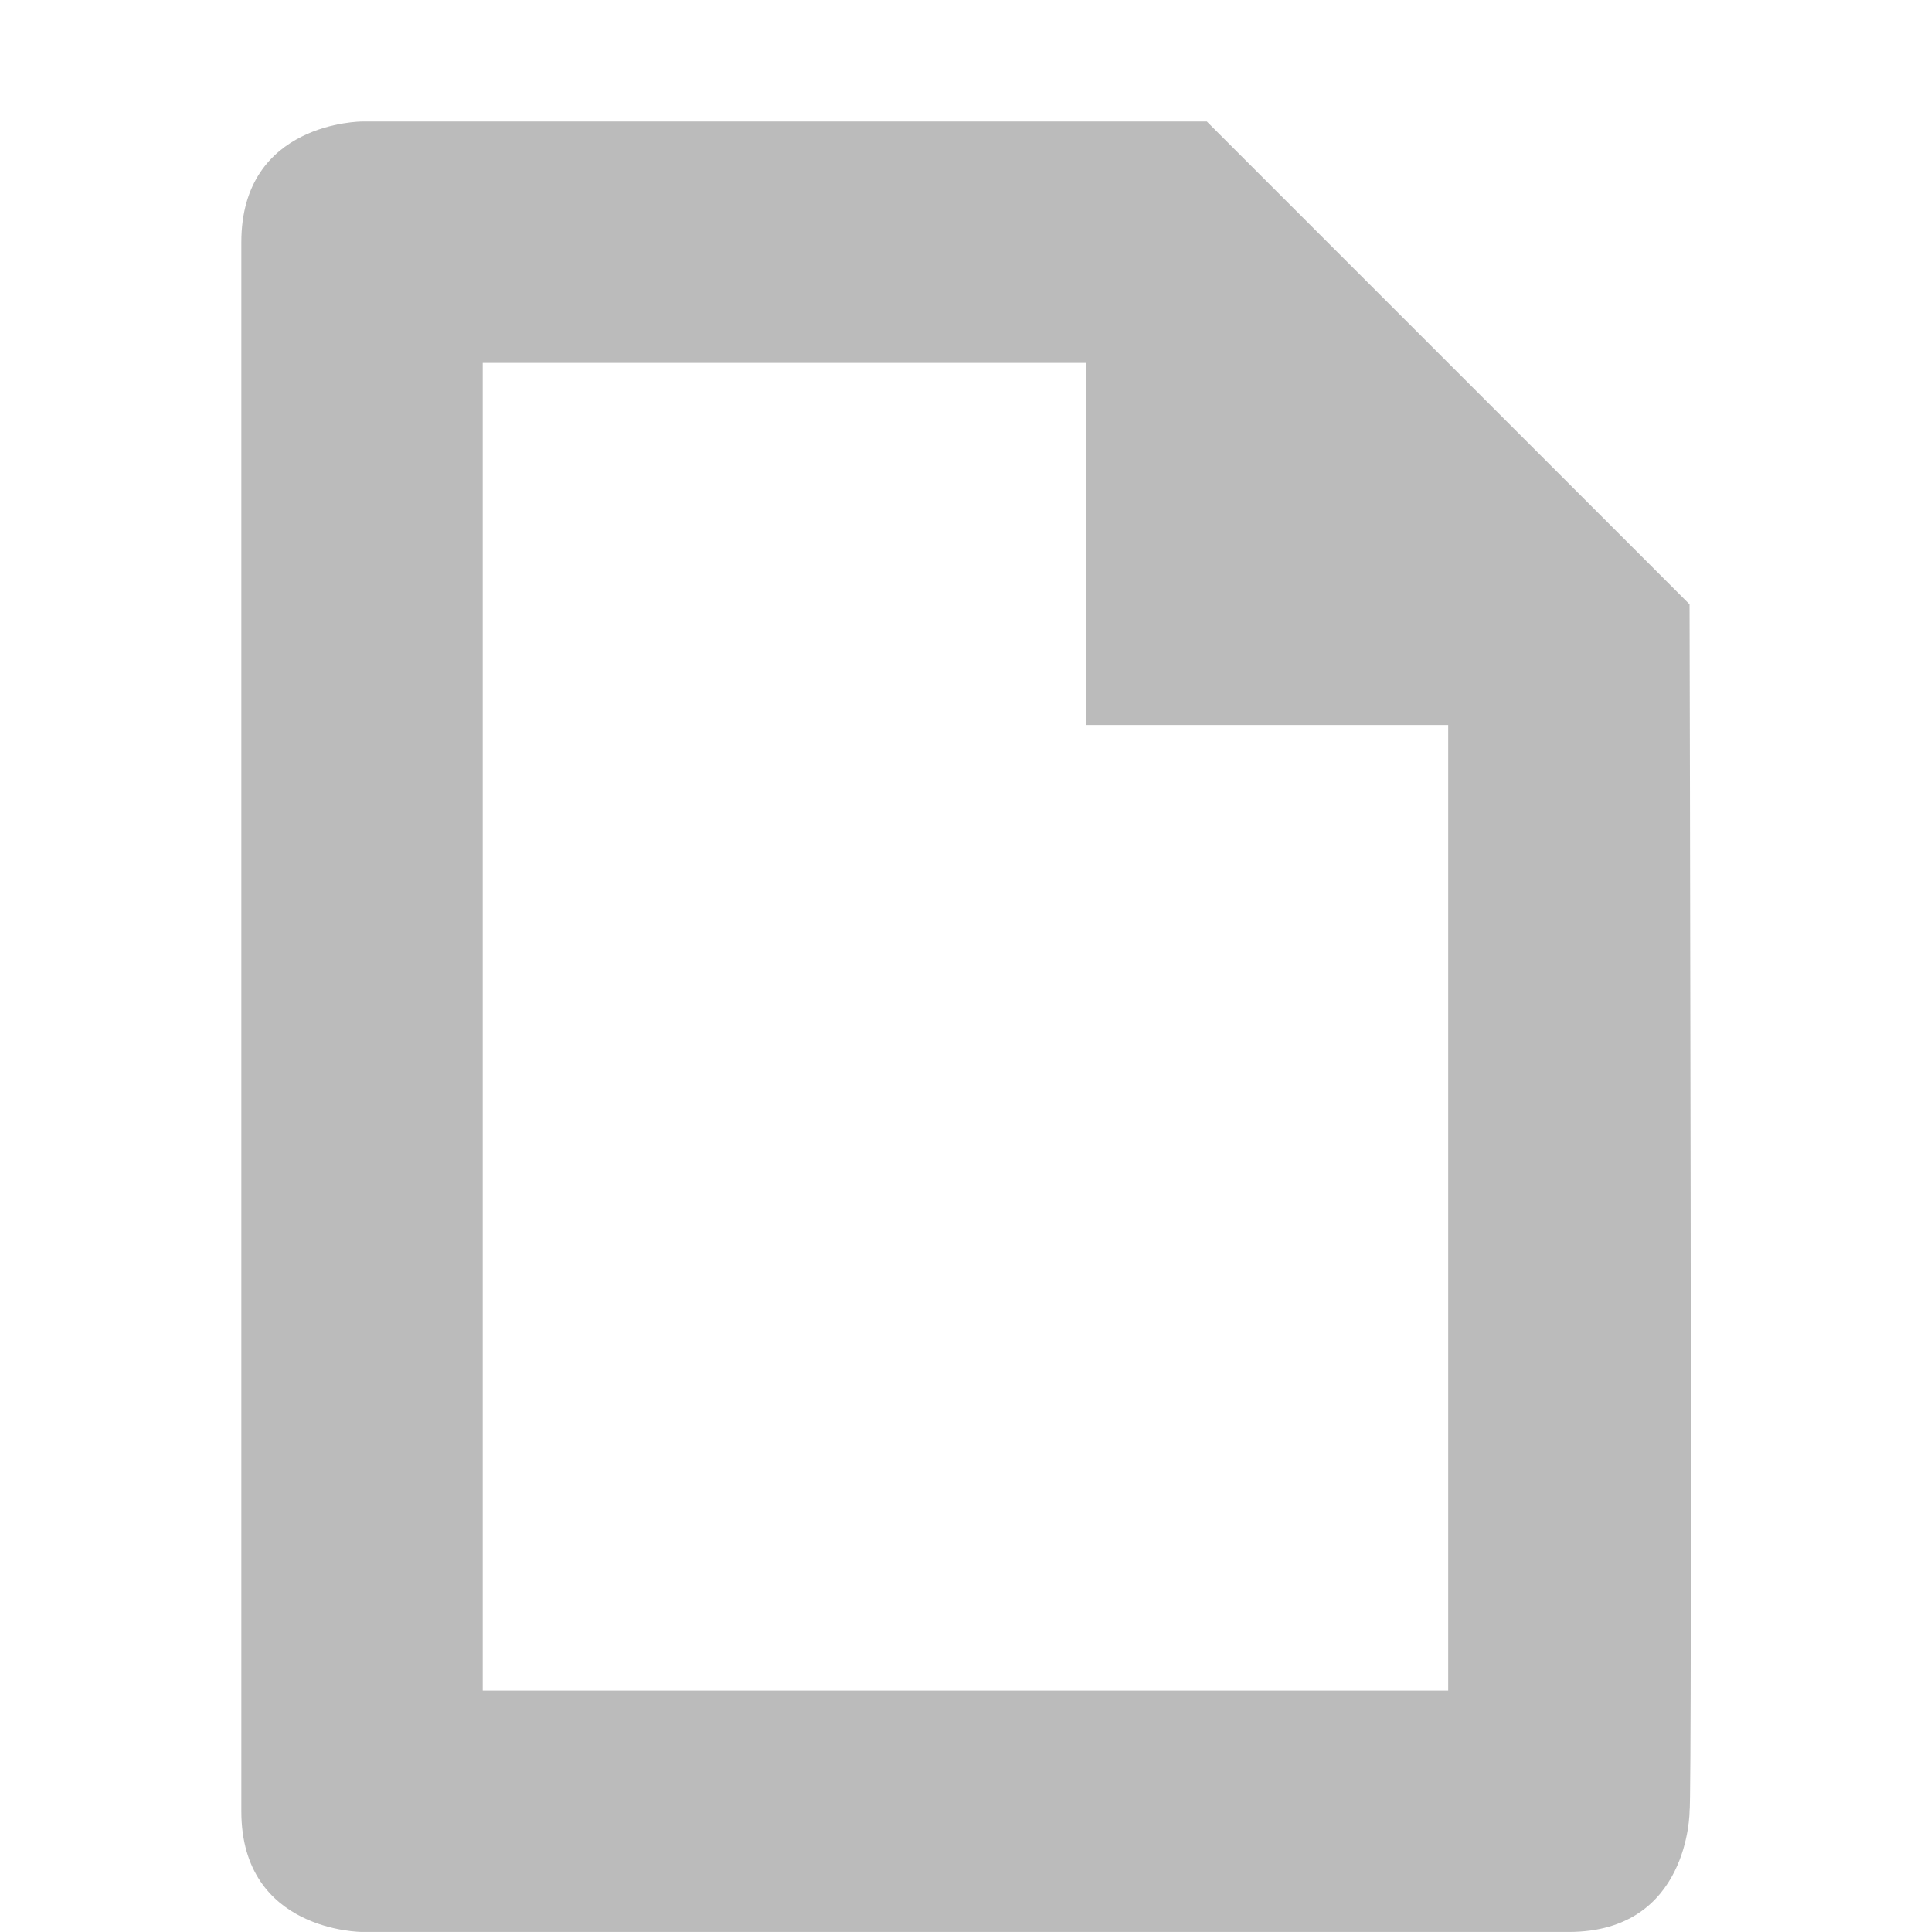
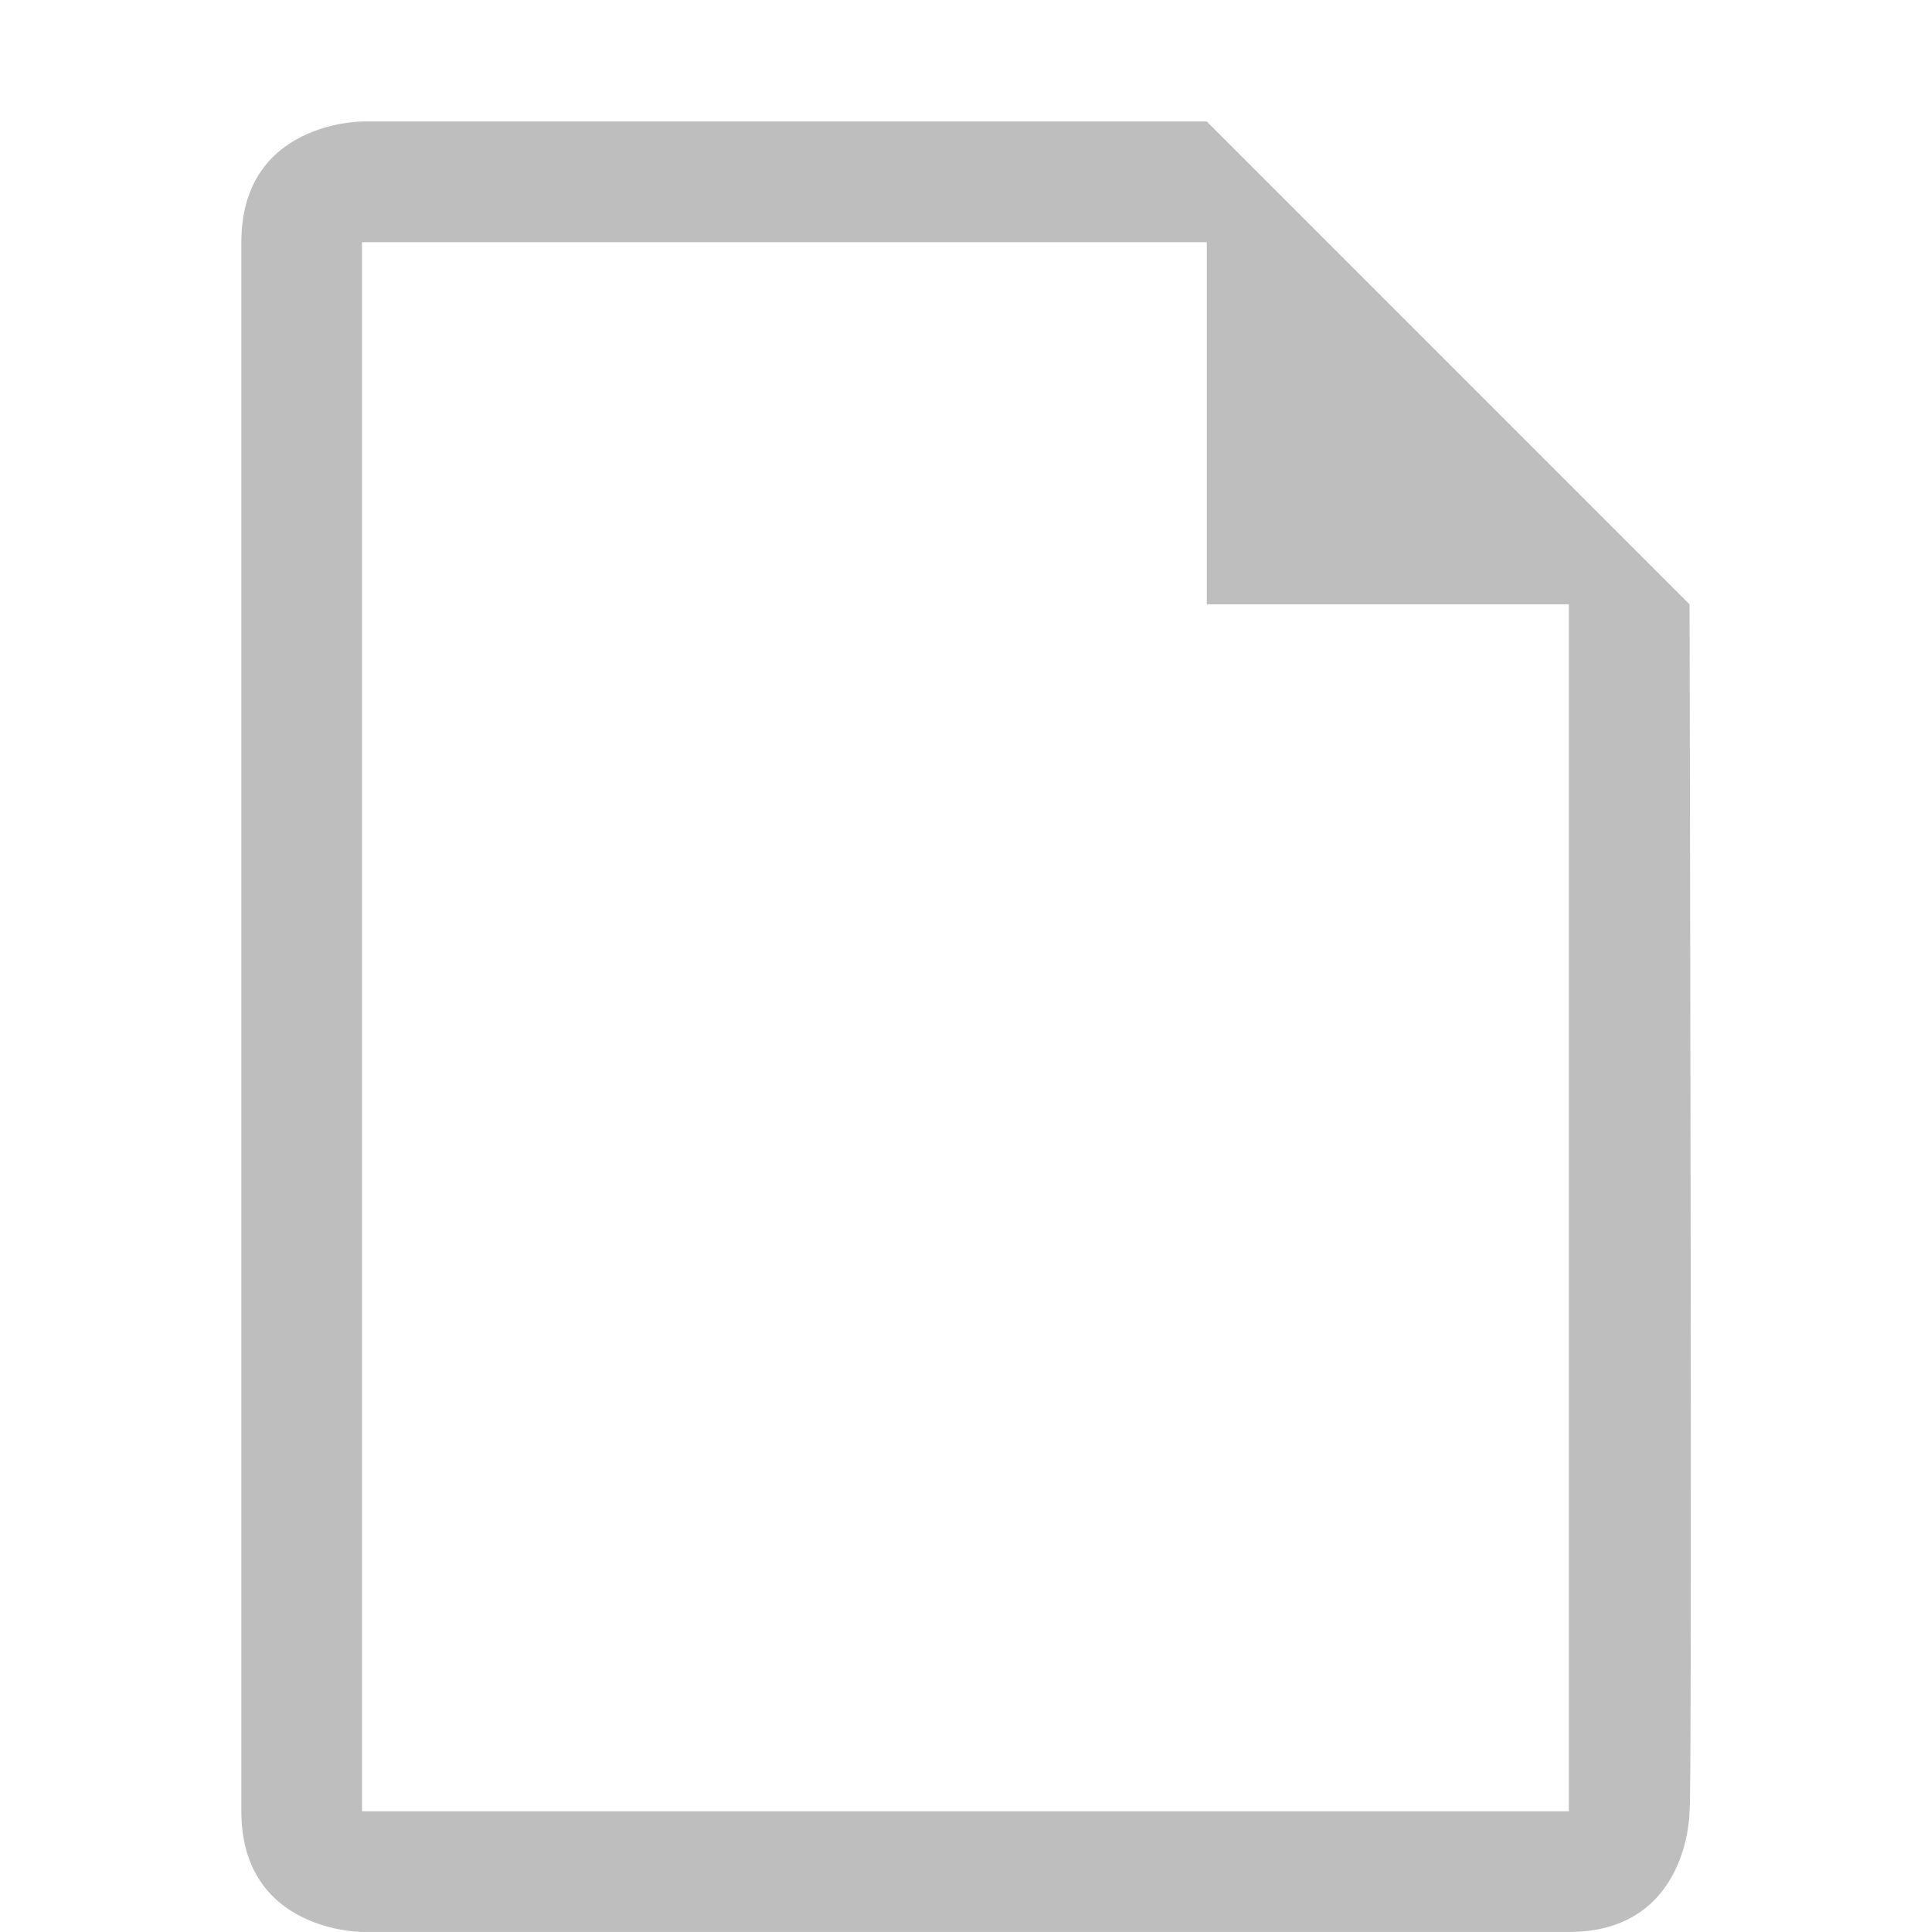
<svg xmlns="http://www.w3.org/2000/svg" xmlns:ns1="http://www.openswatchbook.org/uri/2009/osb" height="16.007" id="svg7384" style="enable-background:new" version="1.1" width="16">
  <defs id="defs7386">
    <linearGradient id="linearGradient5606" ns1:paint="solid">
      <stop id="stop5608" offset="0" style="stop-color:#000000;stop-opacity:1;" />
    </linearGradient>
    <filter color-interpolation-filters="sRGB" id="filter7554">
      <feBlend id="feBlend7556" in2="BackgroundImage" mode="darken" />
    </filter>
  </defs>
-   <g id="layer9" style="display:inline" transform="translate(-760.0002,196.0067)" />
-   <g id="layer10" style="display:inline;filter:url(#filter7554)" transform="translate(-760.0002,196.0067)" />
-   <g id="layer1" style="display:inline" transform="translate(-519,-420.9933)" />
-   <g id="layer14" style="display:inline" transform="translate(-760.0002,196.0067)" />
-   <g id="layer15" style="display:inline" transform="translate(-760.0002,196.0067)">
-     <path d="m 762,-194 0,13 c 0,1 1,1 1,1 l 10,0 c 1,0 1,-1 1,-1 0.024,-0.058 0,-10 0,-10 l -4,-4 -7,0 c 0,0 -1,0 -1,1 z m 7,1 0,3 3,0 0,8 -8,0 -5e-5,-11 z" id="path16783-2-5-9-9-81-6-7" style="fill:#bbbbbb;fill-opacity:1;stroke:none;display:inline;enable-background:new" />
+   <g id="layer9" style="display:inline" transform="translate(-764.0003,383.0067)" />
+   <g id="layer10" style="display:inline;filter:url(#filter7554)" transform="translate(-764.0003,383.0067)" />
+   <g id="layer1" style="display:inline" transform="translate(-523.0001,-233.9933)">
+     <path d="m 525,236 0,13 c 0,1 1,1 1,1 l 10,0 c 1,0 1,-1 1,-1 0.024,-0.058 0,-10 0,-10 l -4,-4 -7,0 c 0,0 -1,0 -1,1 z m 8,0 0,3 3,0 0,10 -10,0 0,-13 z" id="path16783-2-5-9-9-81-6-7-8-5" style="fill:#bebebe;fill-opacity:1;stroke:none;display:inline;enable-background:new" />
  </g>
-   <g id="g71291" style="display:inline" transform="translate(-760.0002,196.0067)" />
-   <g id="layer2" style="display:inline" transform="translate(-519,-270.9933)" />
-   <g id="g6058" style="display:inline" transform="translate(-519,-270.9933)" />
-   <g id="layer12" style="display:inline" transform="translate(-760.0002,196.0067)" />
+   <g id="layer14" style="display:inline" transform="translate(-764.0003,383.0067)" />
+   <g id="layer15" style="display:inline" transform="translate(-764.0003,383.0067)" />
+   <g id="g71291" style="display:inline" transform="translate(-764.0003,383.0067)" />
+   <g id="layer2" style="display:inline" transform="translate(-523.0001,-83.99329)" />
+   <g id="g6058" style="display:inline" transform="translate(-523.0001,-83.99329)" />
+   <g id="layer12" style="display:inline" transform="translate(-764.0003,383.0067)" />
</svg>
